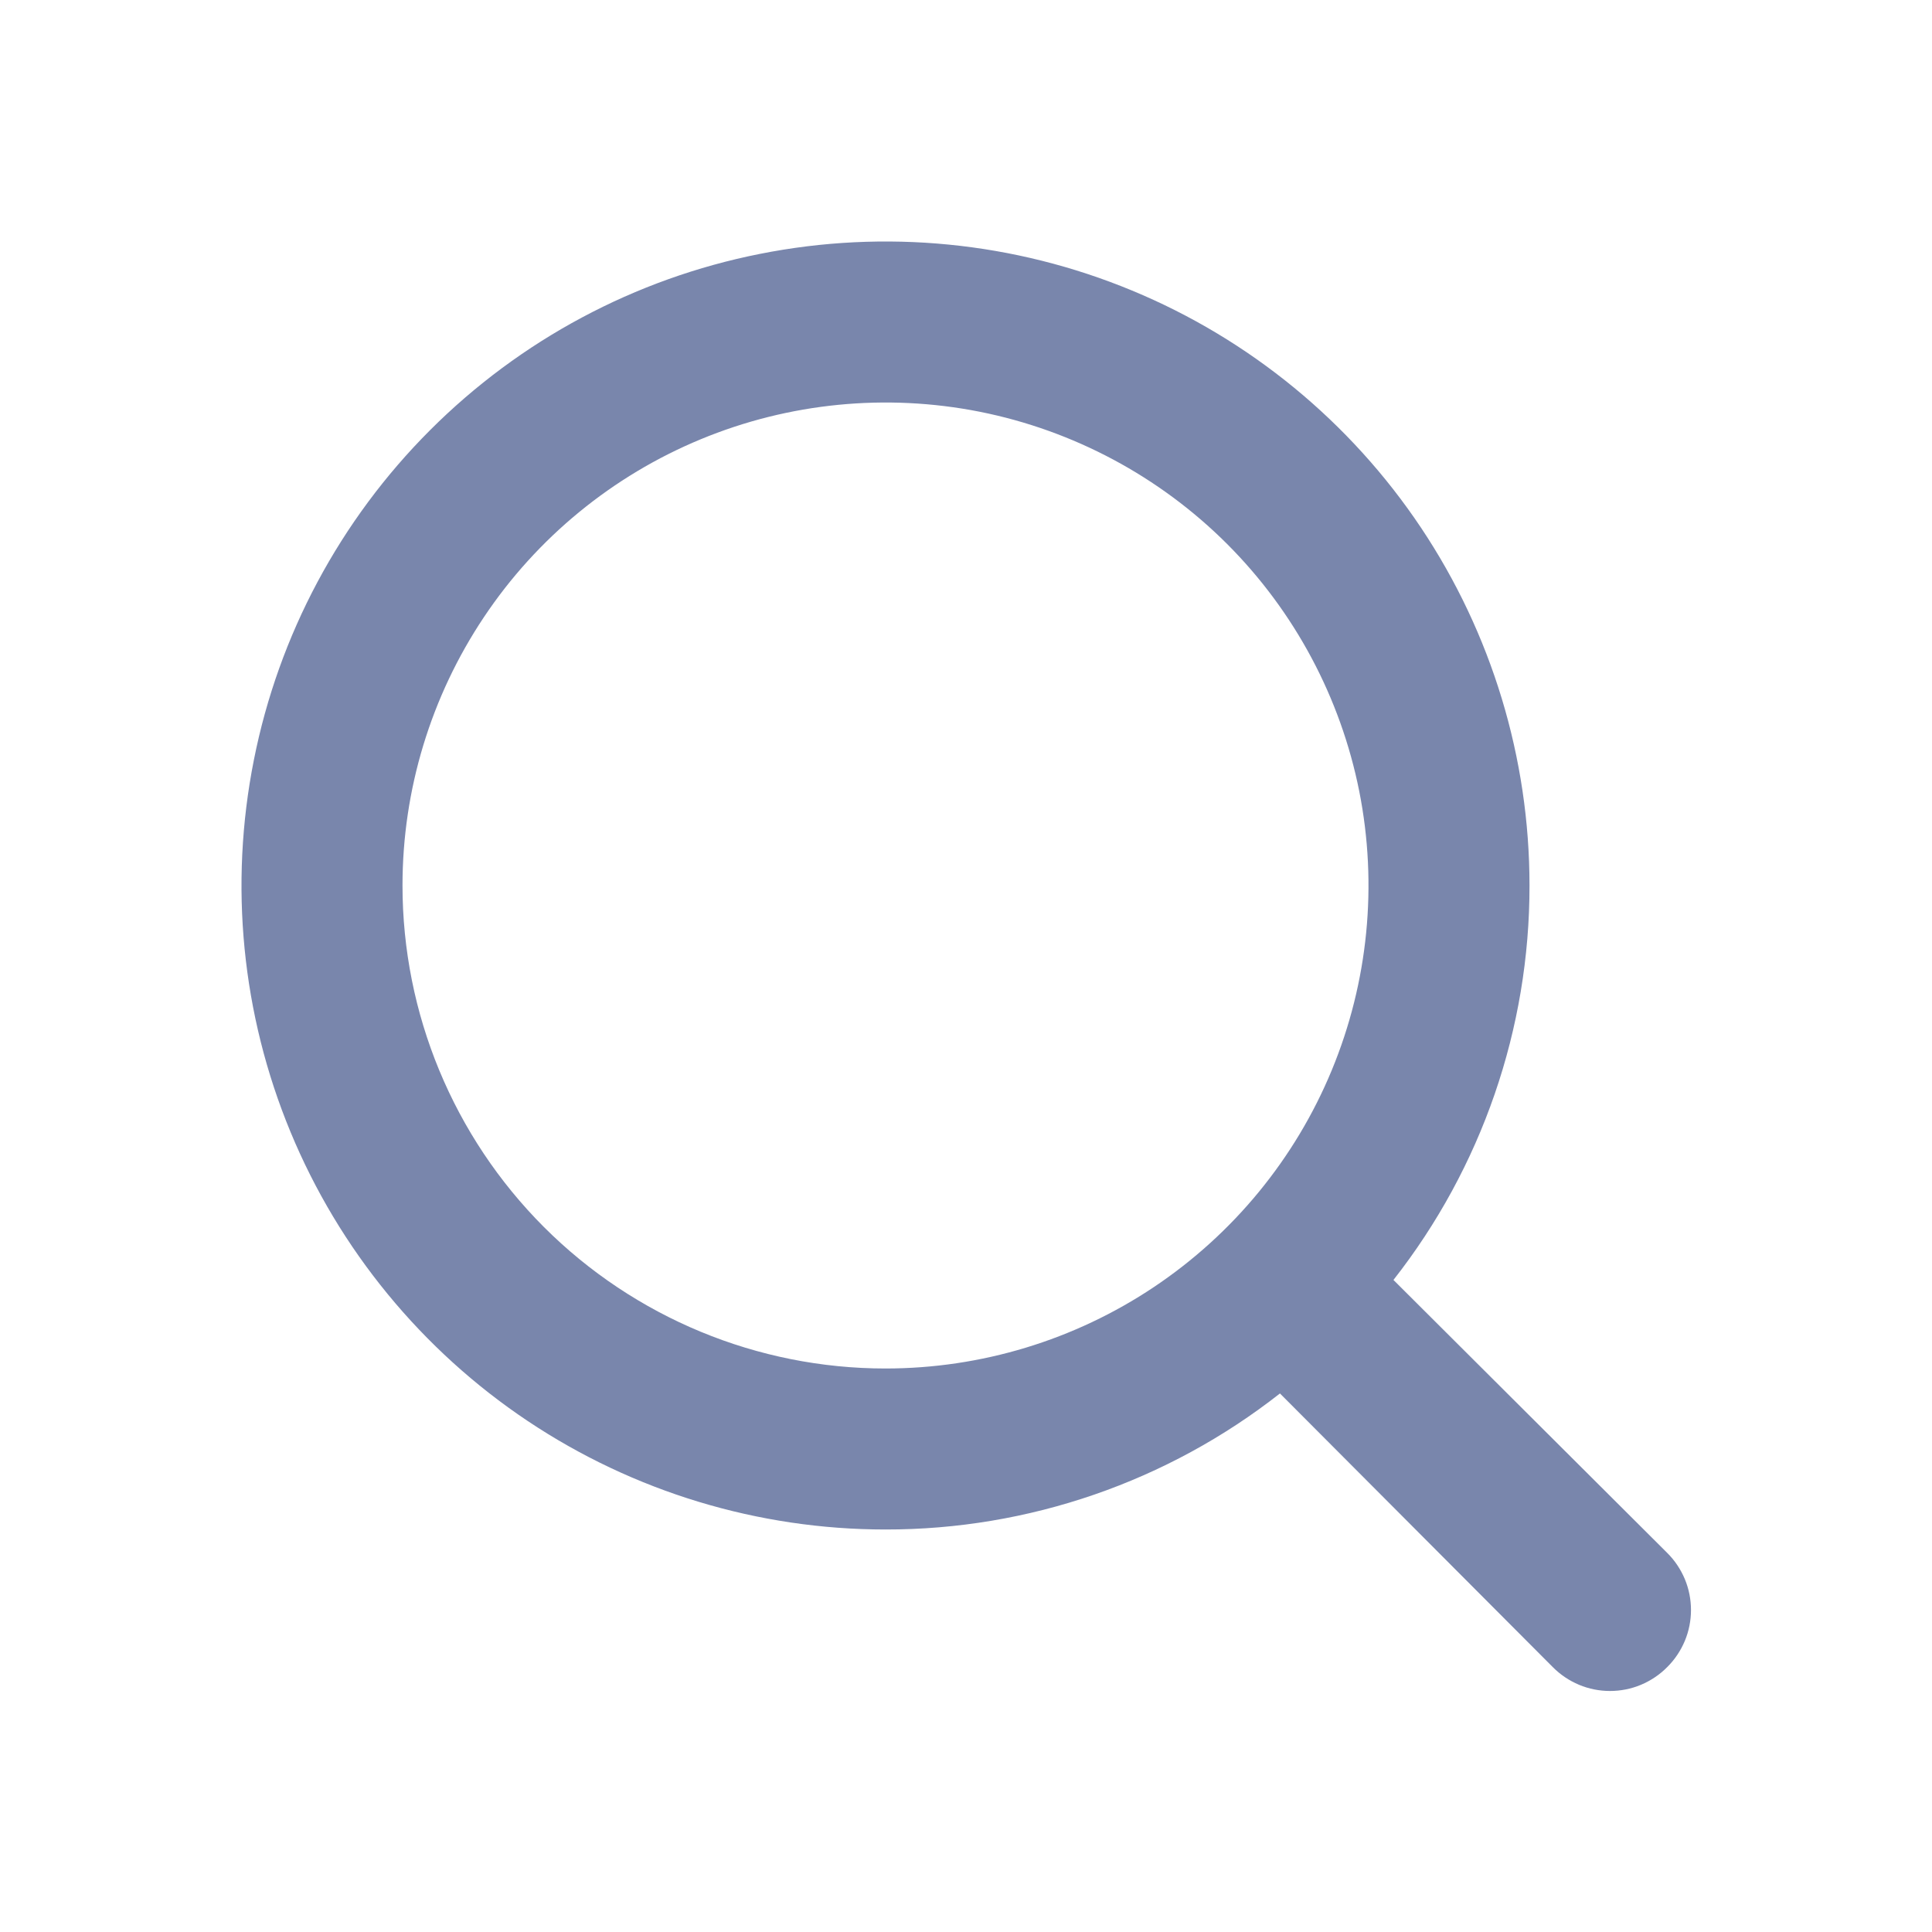
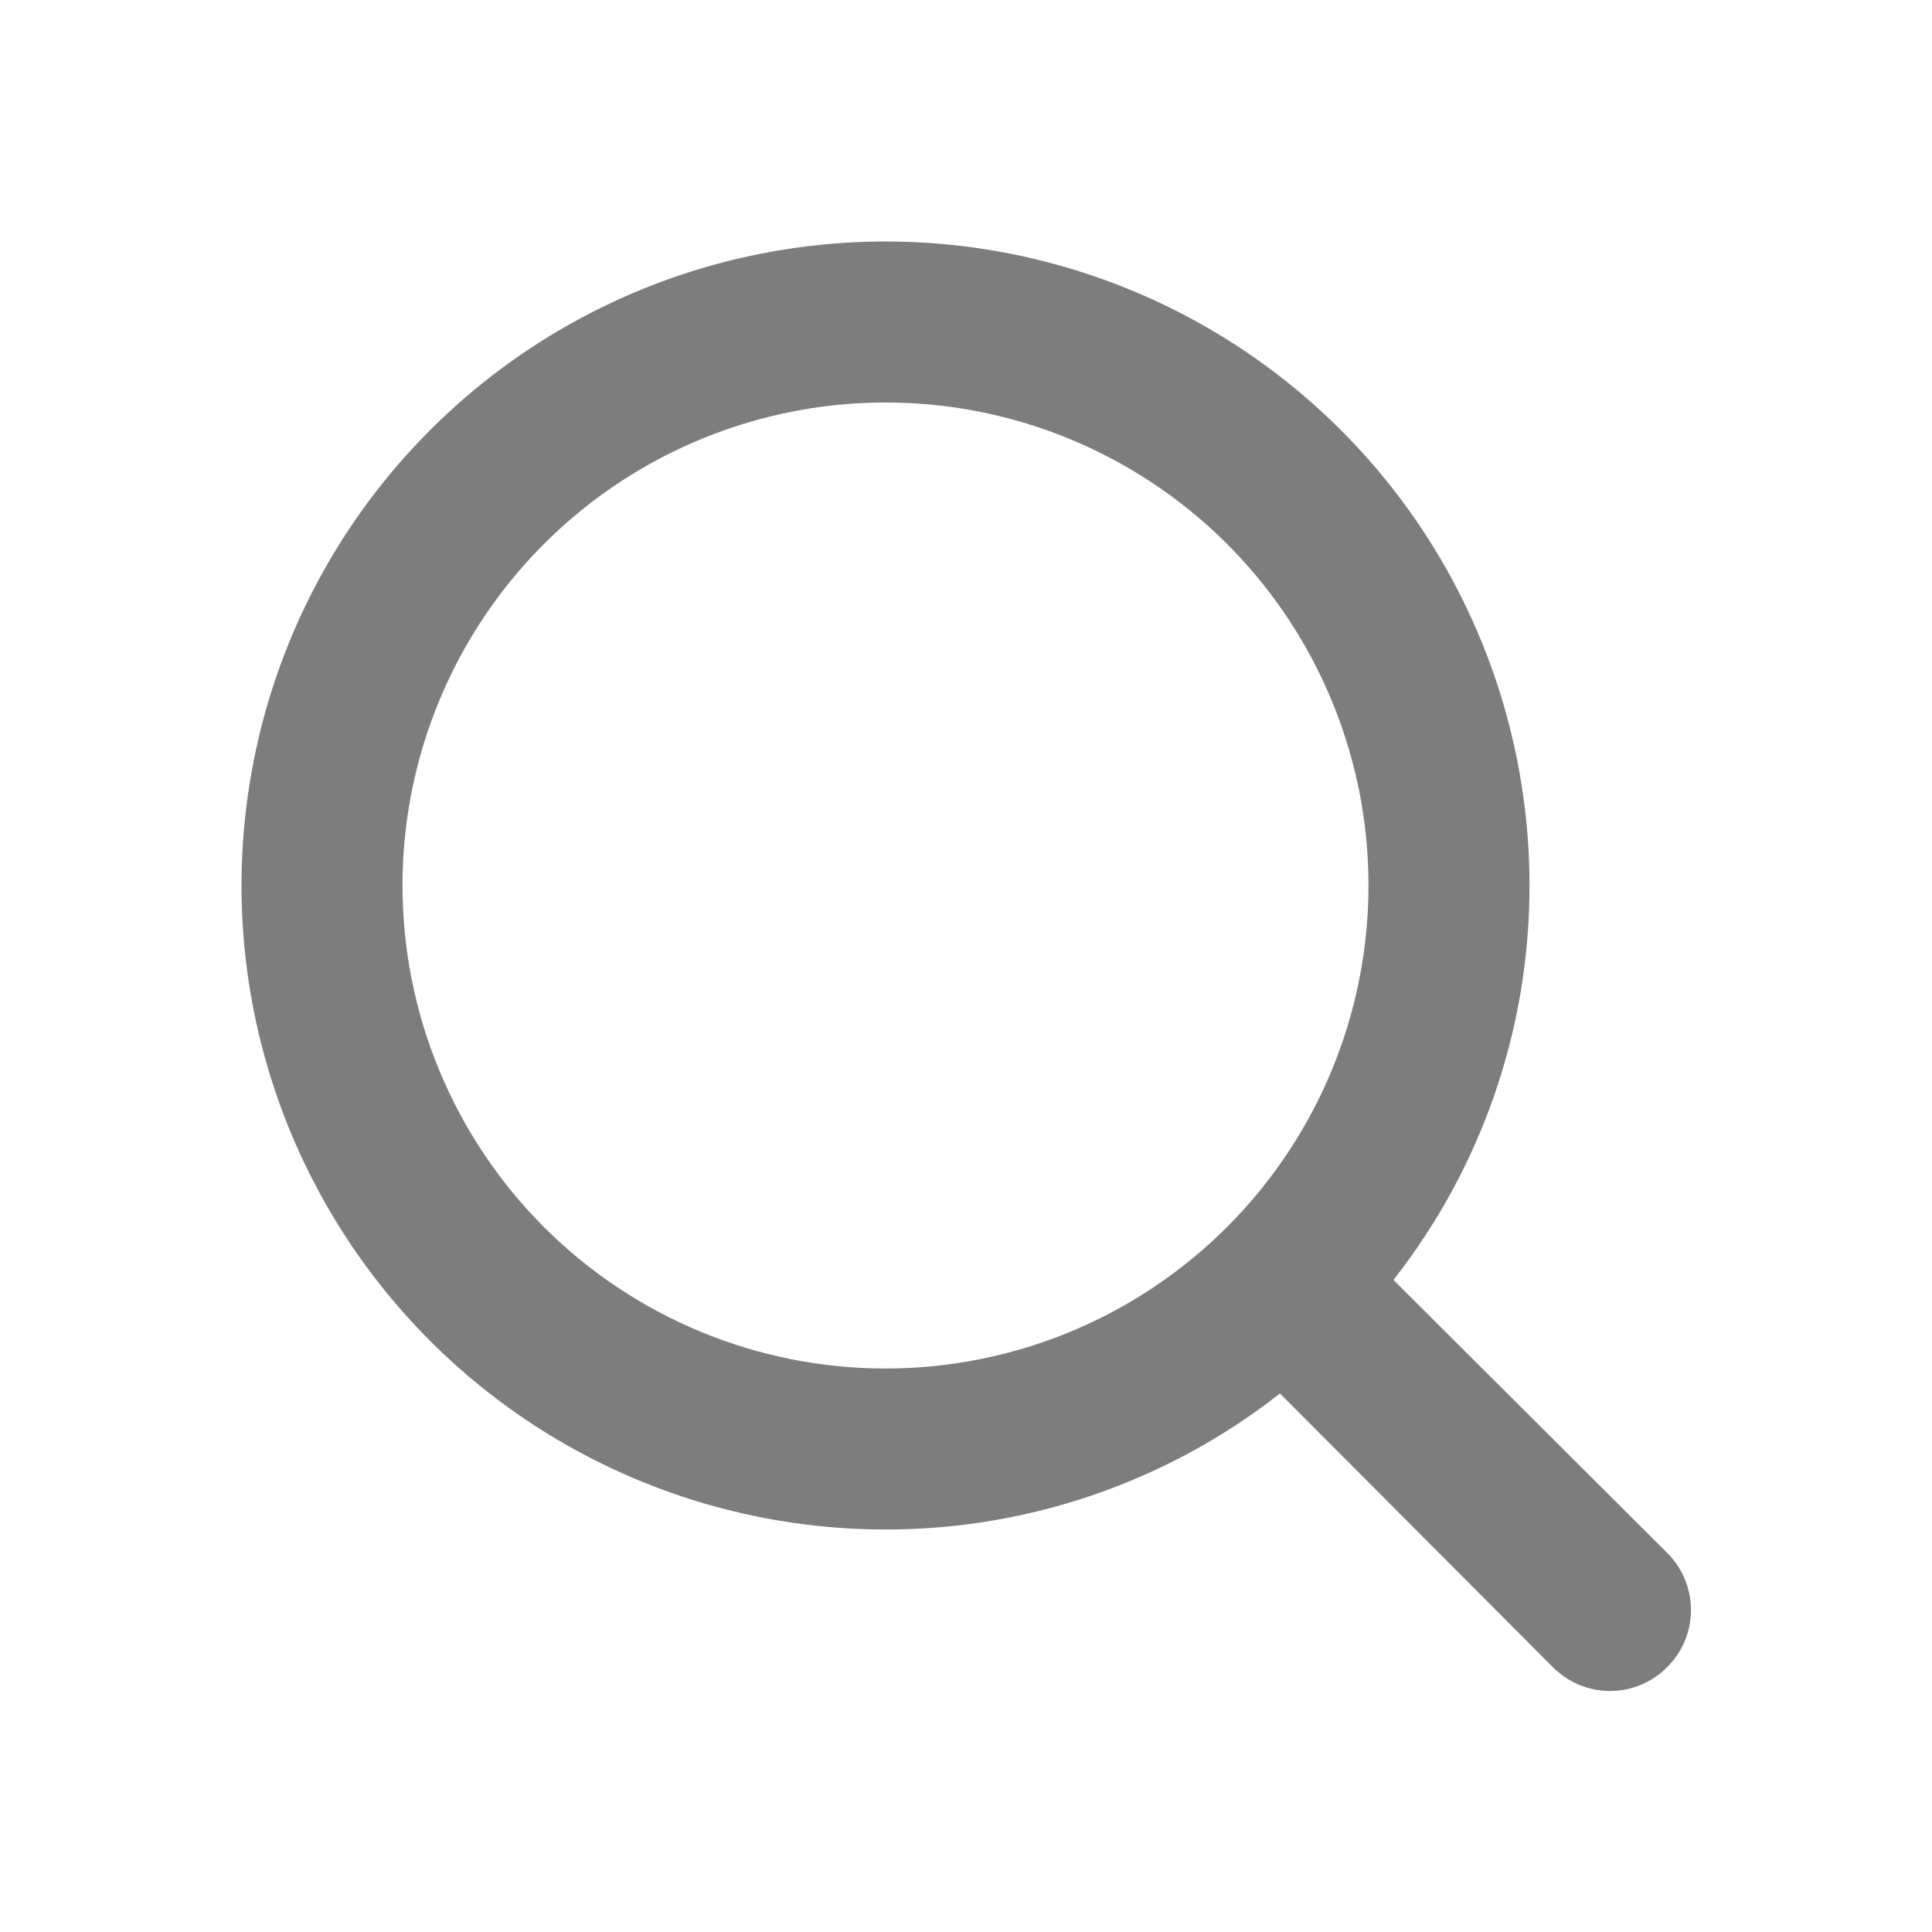
<svg xmlns="http://www.w3.org/2000/svg" width="24" height="24" viewBox="0 0 24 24" fill="none">
-   <path d="M20.71 19.29L17.31 15.9C18.407 14.502 19.002 12.777 19 11C19 9.418 18.531 7.871 17.652 6.555C16.773 5.24 15.523 4.214 14.062 3.609C12.6 3.003 10.991 2.845 9.439 3.154C7.887 3.462 6.462 4.224 5.343 5.343C4.224 6.462 3.462 7.887 3.154 9.439C2.845 10.991 3.003 12.6 3.609 14.062C4.214 15.523 5.24 16.773 6.555 17.652C7.871 18.531 9.418 19 11 19C12.777 19.002 14.502 18.407 15.9 17.31L19.29 20.71C19.383 20.804 19.494 20.878 19.615 20.929C19.737 20.98 19.868 21.006 20 21.006C20.132 21.006 20.263 20.98 20.385 20.929C20.506 20.878 20.617 20.804 20.71 20.71C20.804 20.617 20.878 20.506 20.929 20.385C20.98 20.263 21.006 20.132 21.006 20C21.006 19.868 20.98 19.737 20.929 19.615C20.878 19.494 20.804 19.383 20.71 19.29ZM5 11C5 9.813 5.352 8.653 6.011 7.667C6.67 6.68 7.608 5.911 8.704 5.457C9.8 5.003 11.007 4.884 12.171 5.115C13.334 5.347 14.403 5.918 15.243 6.757C16.082 7.596 16.653 8.666 16.885 9.829C17.116 10.993 16.997 12.2 16.543 13.296C16.089 14.393 15.32 15.329 14.333 15.989C13.347 16.648 12.187 17 11 17C9.409 17 7.883 16.368 6.757 15.243C5.632 14.117 5 12.591 5 11Z" fill="#7986AC" />
+   <path d="M20.71 19.29L17.31 15.9C18.407 14.502 19.002 12.777 19 11C19 9.418 18.531 7.871 17.652 6.555C16.773 5.24 15.523 4.214 14.062 3.609C12.6 3.003 10.991 2.845 9.439 3.154C7.887 3.462 6.462 4.224 5.343 5.343C4.224 6.462 3.462 7.887 3.154 9.439C2.845 10.991 3.003 12.6 3.609 14.062C4.214 15.523 5.24 16.773 6.555 17.652C7.871 18.531 9.418 19 11 19C12.777 19.002 14.502 18.407 15.9 17.31L19.29 20.71C19.383 20.804 19.494 20.878 19.615 20.929C19.737 20.98 19.868 21.006 20 21.006C20.132 21.006 20.263 20.98 20.385 20.929C20.506 20.878 20.617 20.804 20.71 20.71C20.804 20.617 20.878 20.506 20.929 20.385C20.98 20.263 21.006 20.132 21.006 20C21.006 19.868 20.98 19.737 20.929 19.615C20.878 19.494 20.804 19.383 20.71 19.29ZM5 11C5 9.813 5.352 8.653 6.011 7.667C6.67 6.68 7.608 5.911 8.704 5.457C9.8 5.003 11.007 4.884 12.171 5.115C13.334 5.347 14.403 5.918 15.243 6.757C16.082 7.596 16.653 8.666 16.885 9.829C17.116 10.993 16.997 12.2 16.543 13.296C16.089 14.393 15.32 15.329 14.333 15.989C13.347 16.648 12.187 17 11 17C9.409 17 7.883 16.368 6.757 15.243C5.632 14.117 5 12.591 5 11Z" fill="#7d7d7d" />
</svg>
